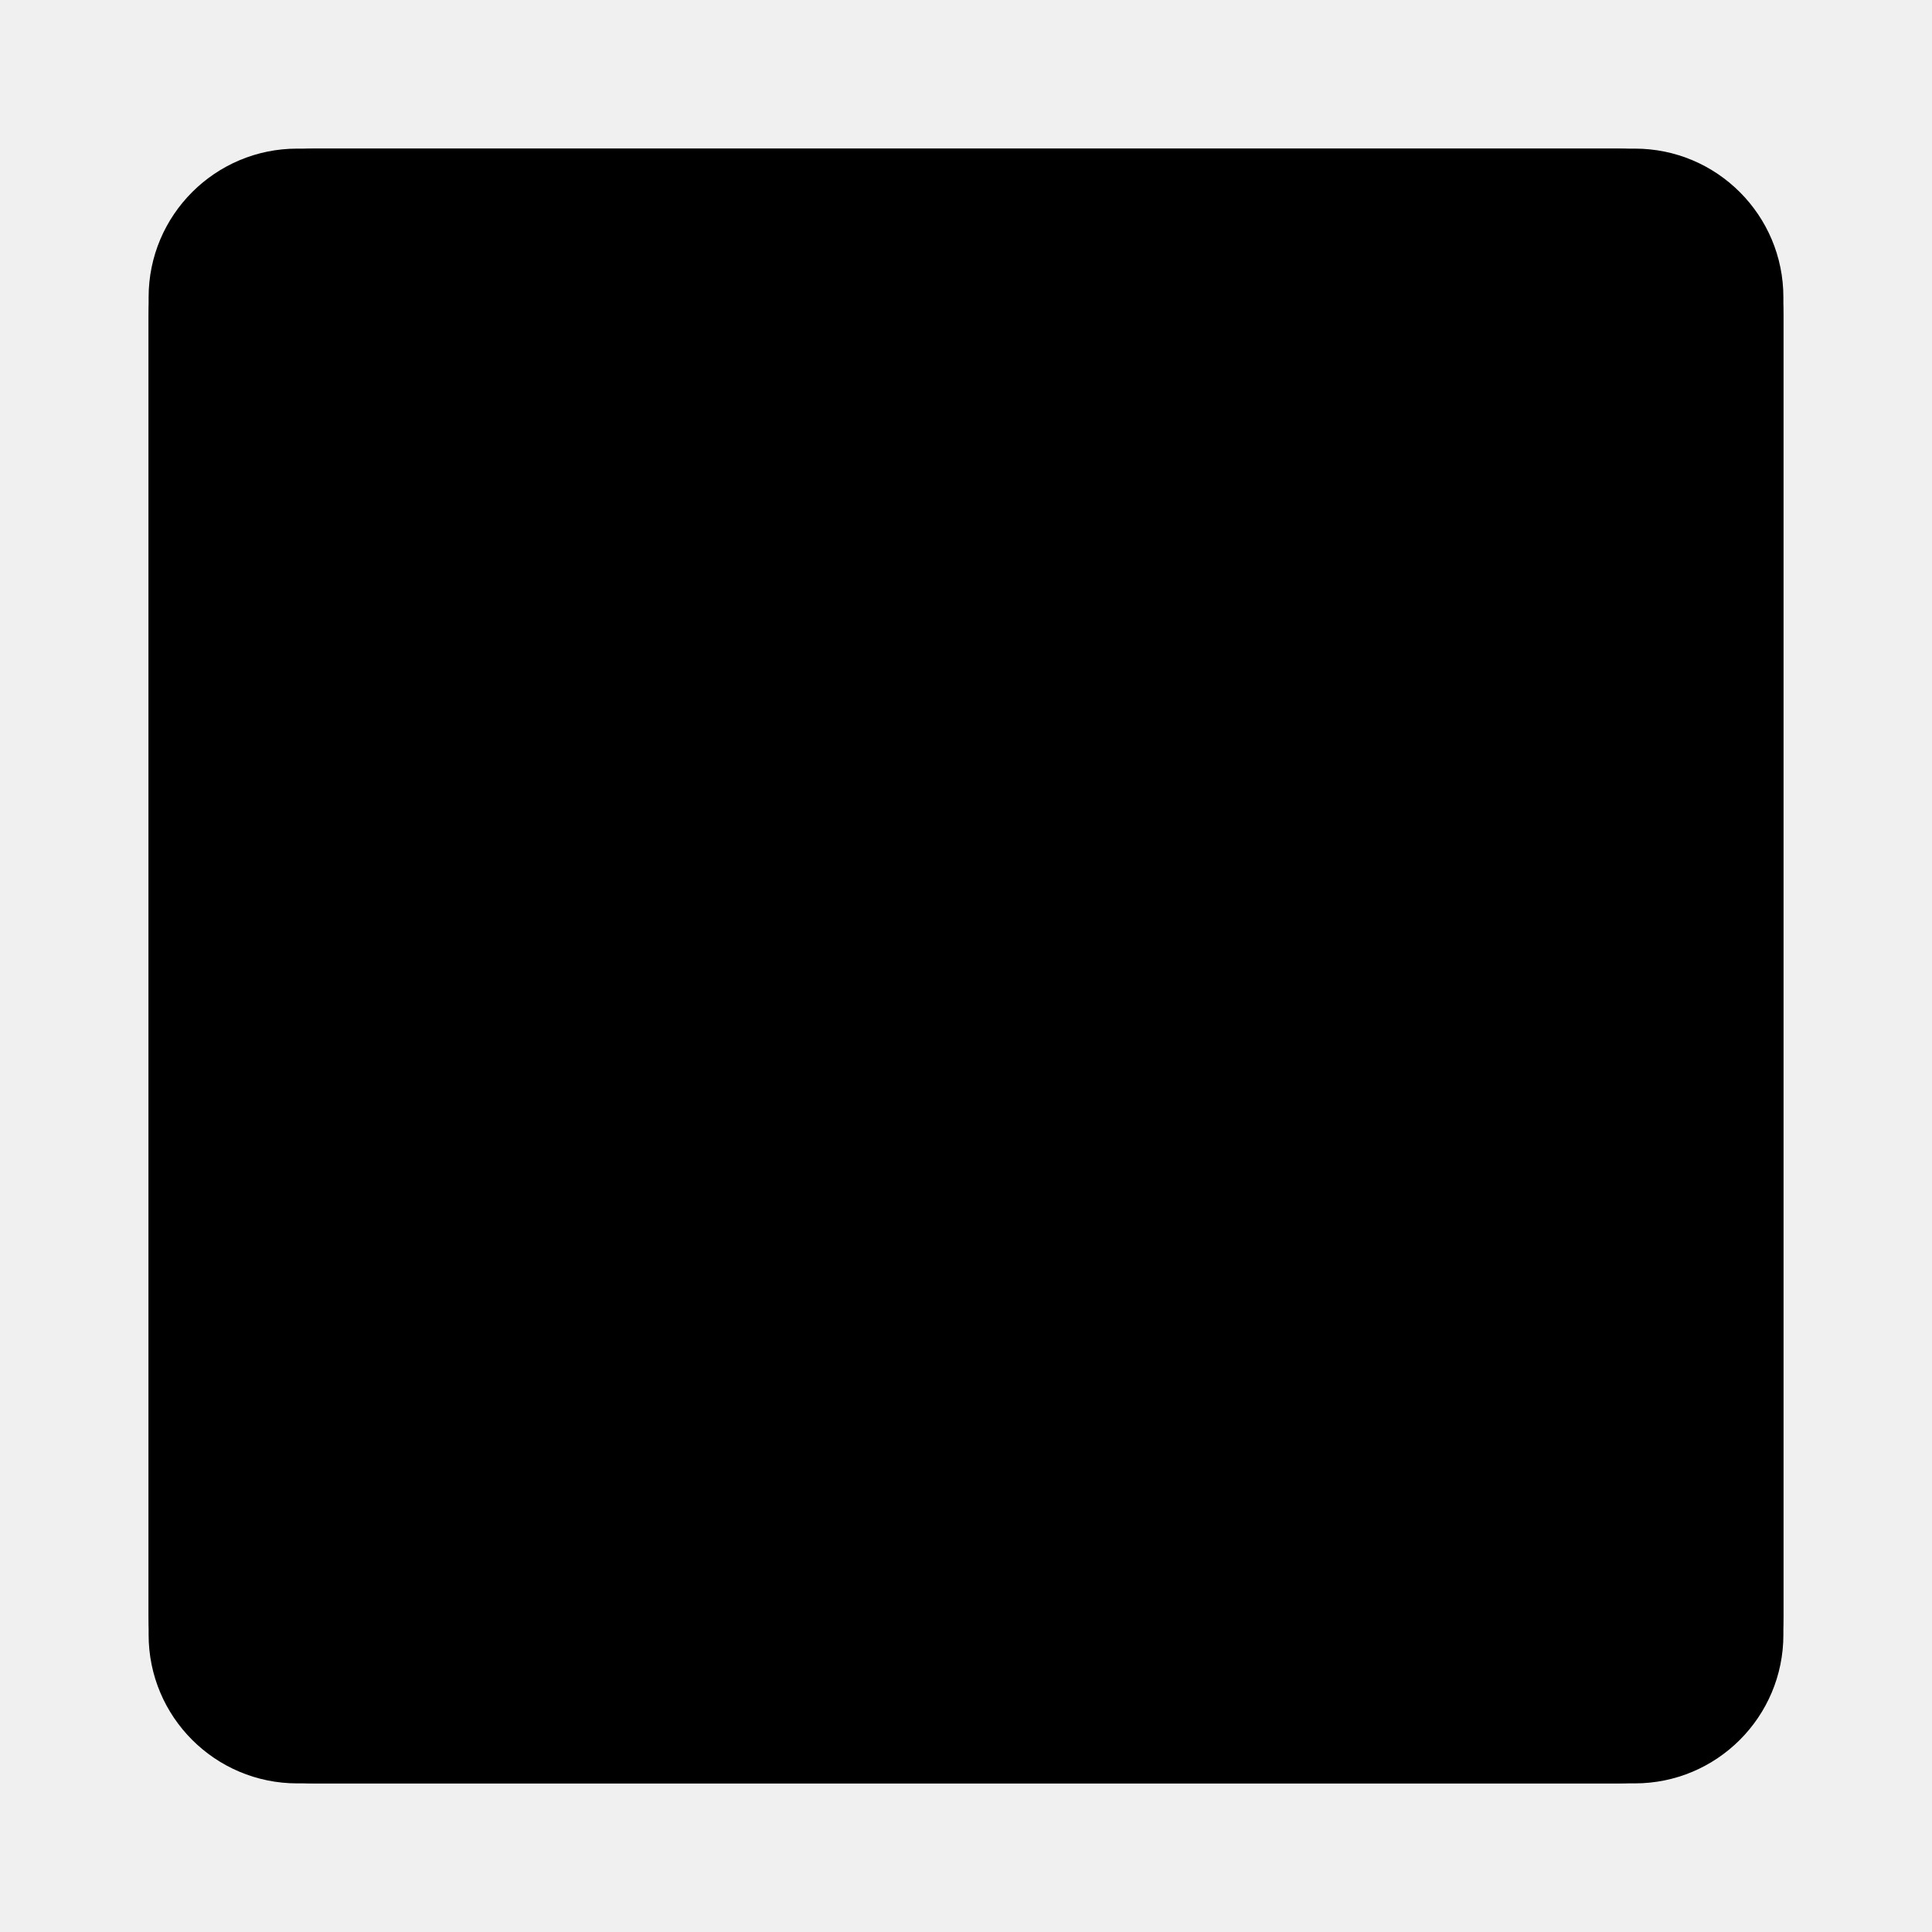
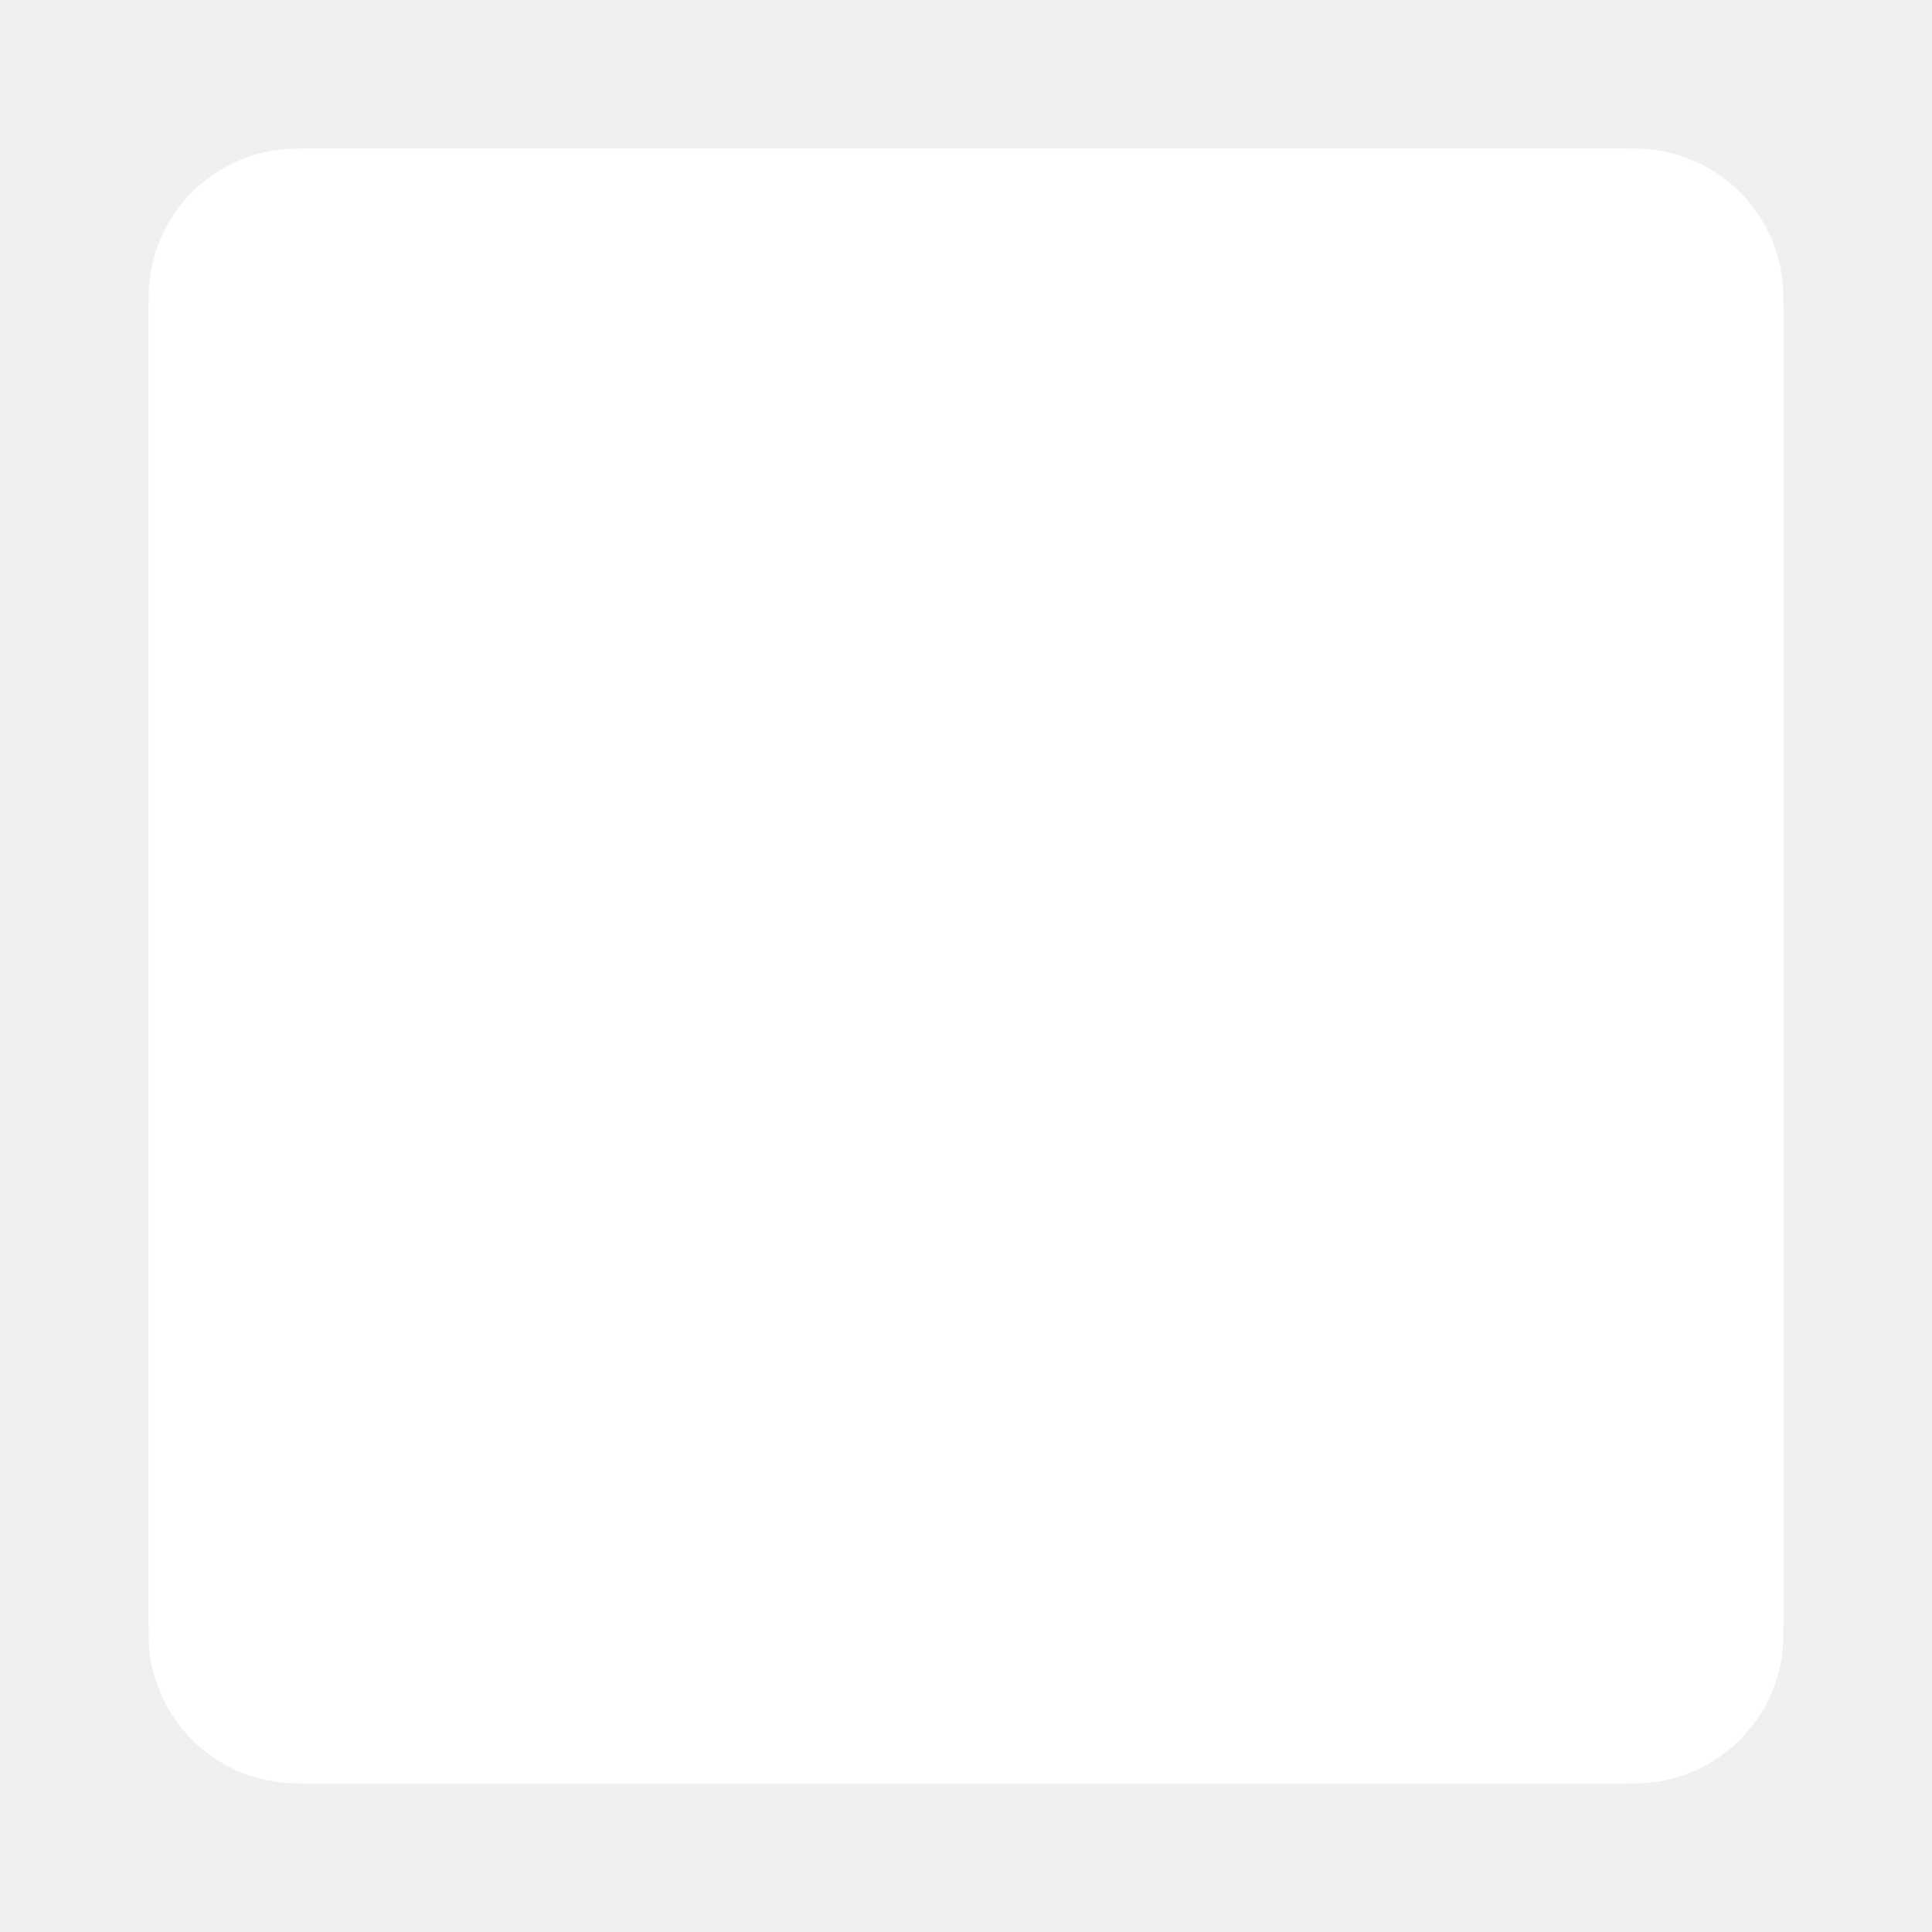
- <svg xmlns="http://www.w3.org/2000/svg" width="52px" height="52px" viewBox="0 0 52 52" version="1.1">
-   <g stroke="none" stroke-width="1" fill="none" fill-rule="evenodd">
-     <g transform="translate(-619, -345)">
-       <g transform="translate(0, 42)">
-         <g transform="translate(623, 307)">
-           <g>
-             <rect fill="currentColor" fill-rule="evenodd" x="0" y="0" width="44" height="44" rx="4" />
-             <rect stroke="currentColor" stroke-width="1" x="0.5" y="0.5" width="43" height="43" rx="4" />
+ <svg xmlns="http://www.w3.org/2000/svg" xmlns:xlink="http://www.w3.org/1999/xlink" width="52px" height="52px" viewBox="0 0 52 52" version="1.1">
+   <defs>
+     <rect id="path-1" x="0" y="0" width="44" height="44" rx="4" />
+   </defs>
+   <g id="Page-1" stroke="none" stroke-width="1" fill="none" fill-rule="evenodd">
+     <g id="Desktop---1280x720" transform="translate(-619, -345)">
+       <g id="Step-4---Playing-Trim" transform="translate(0, 42)">
+         <g id="Play-/-Record-/-Stop" transform="translate(623, 307)">
+           <g id="stop-playback">
+             <use fill="#FFFFFF" fill-rule="evenodd" xlink:href="#path-1" />
+             <rect stroke="#FFFFFF" stroke-width="1" x="0.5" y="0.5" width="43" height="43" rx="4" />
          </g>
        </g>
      </g>
    </g>
  </g>
</svg>
